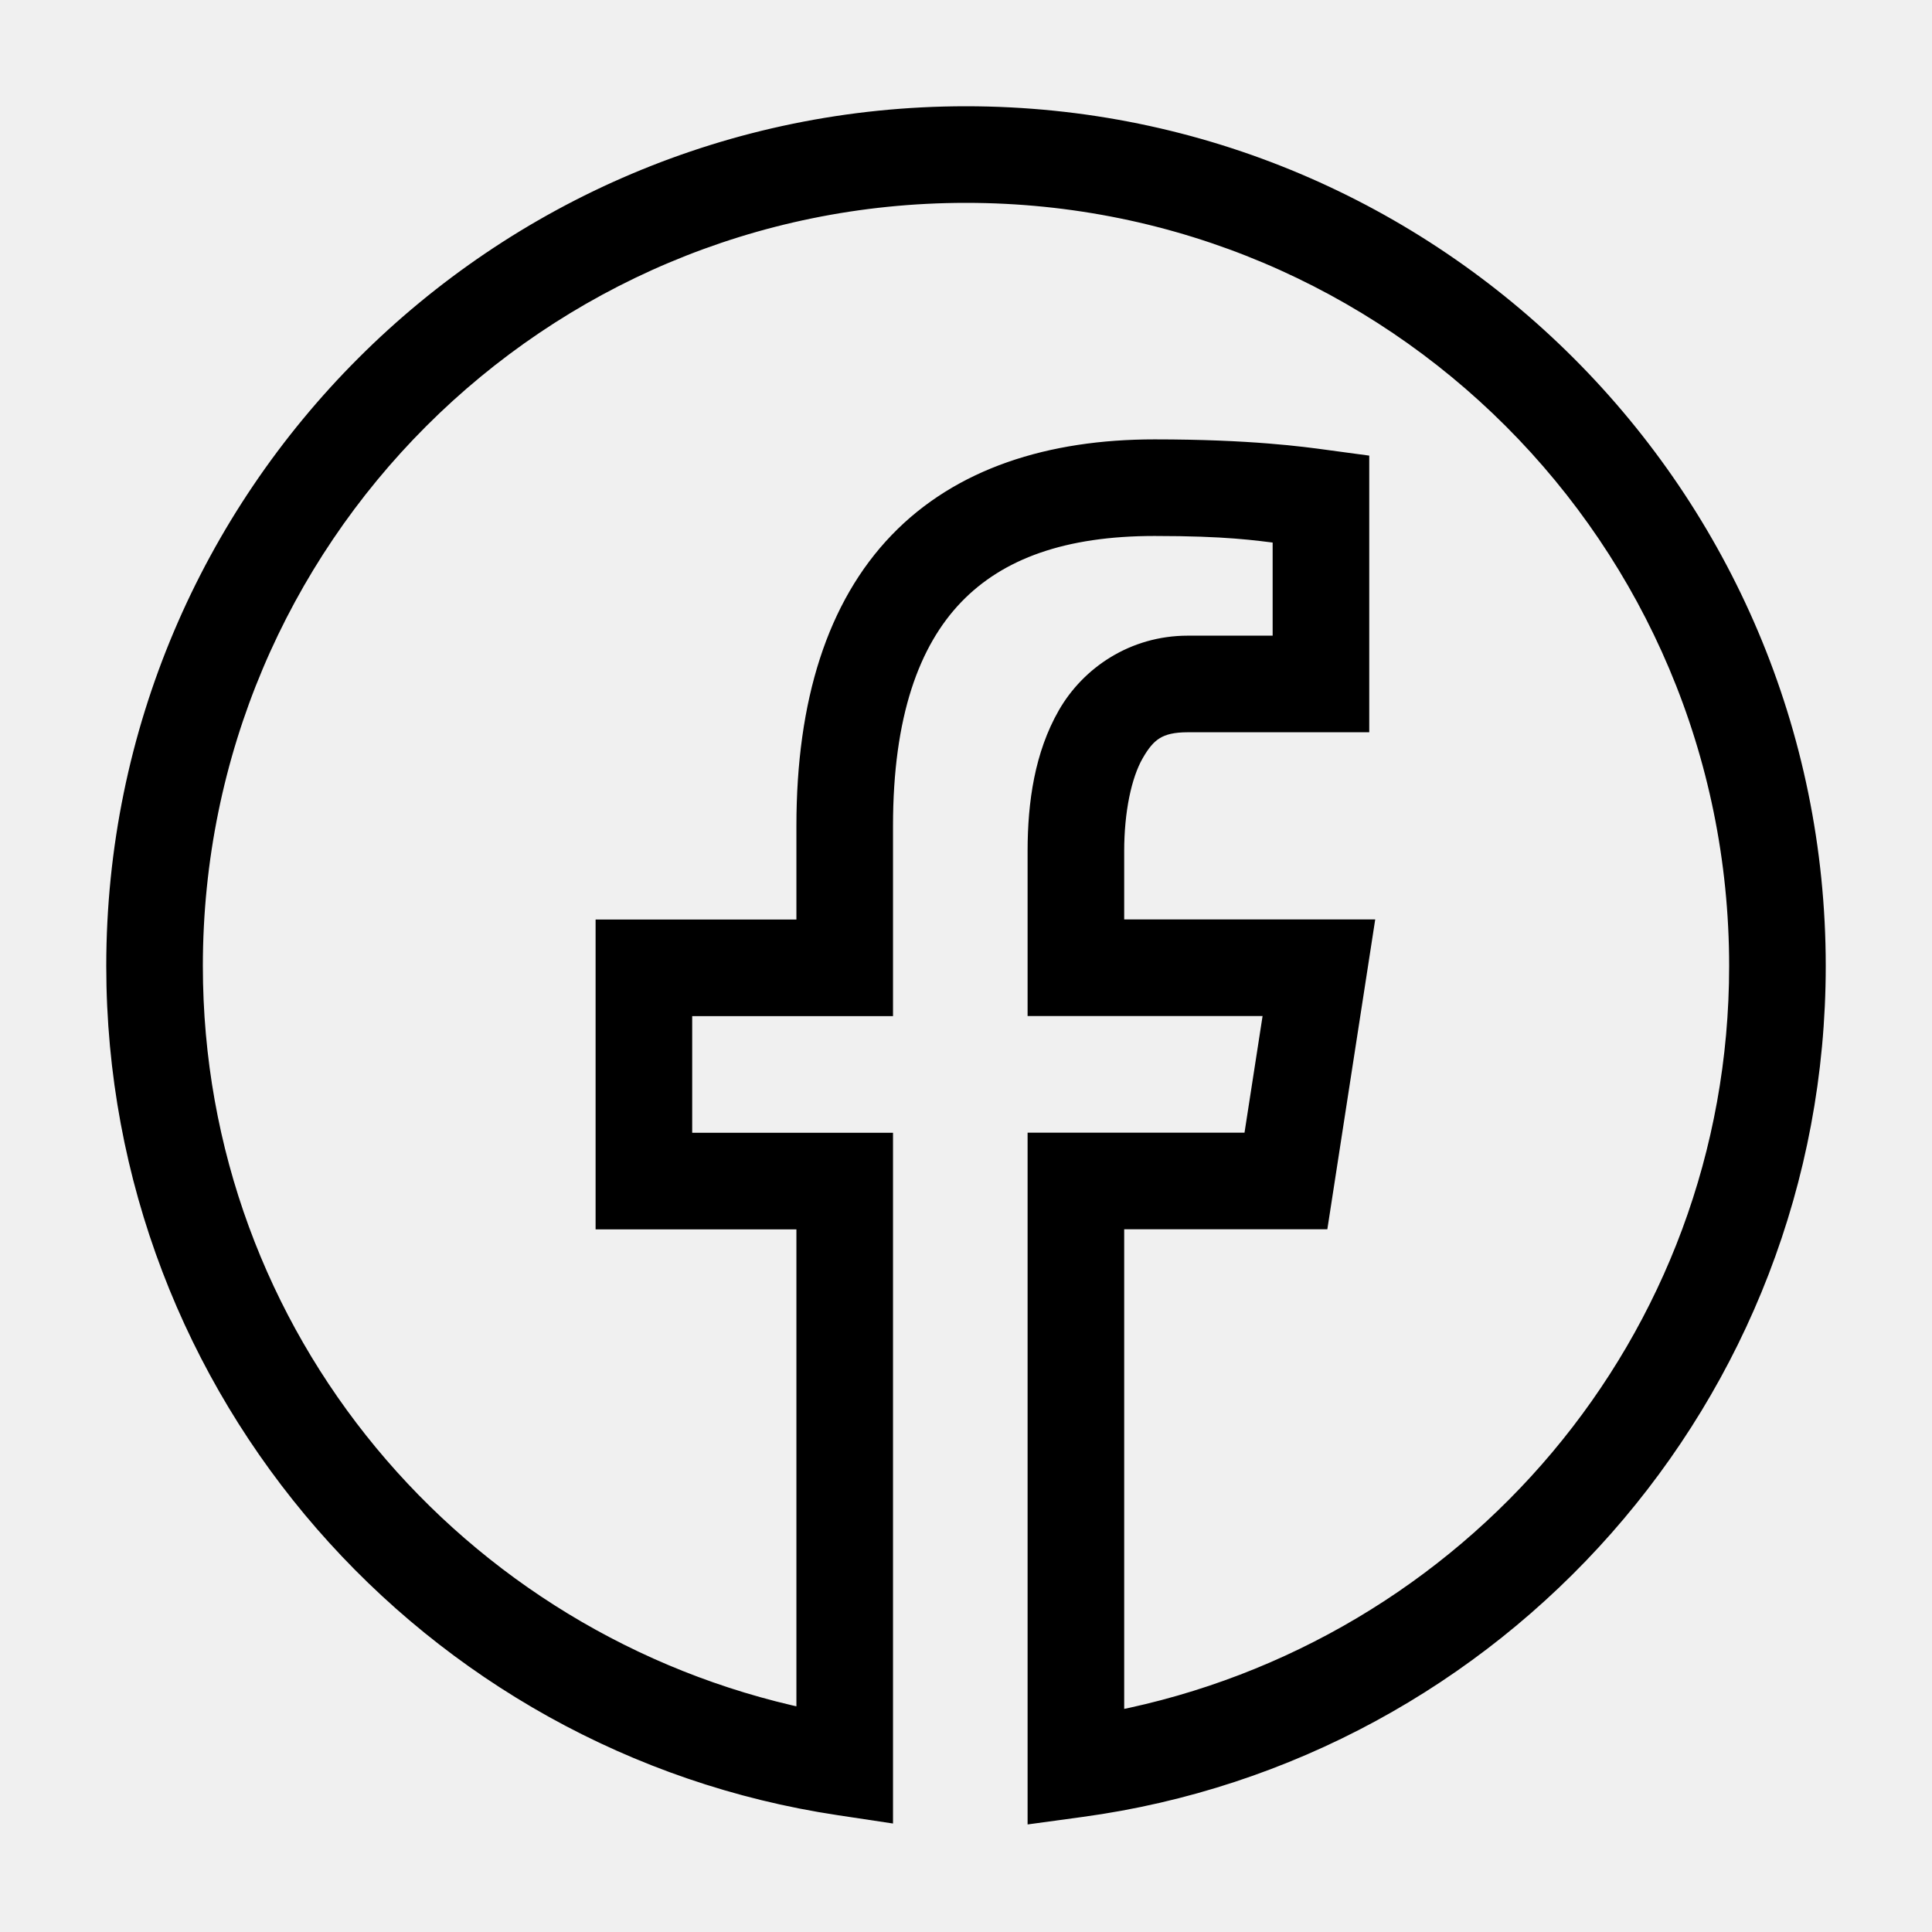
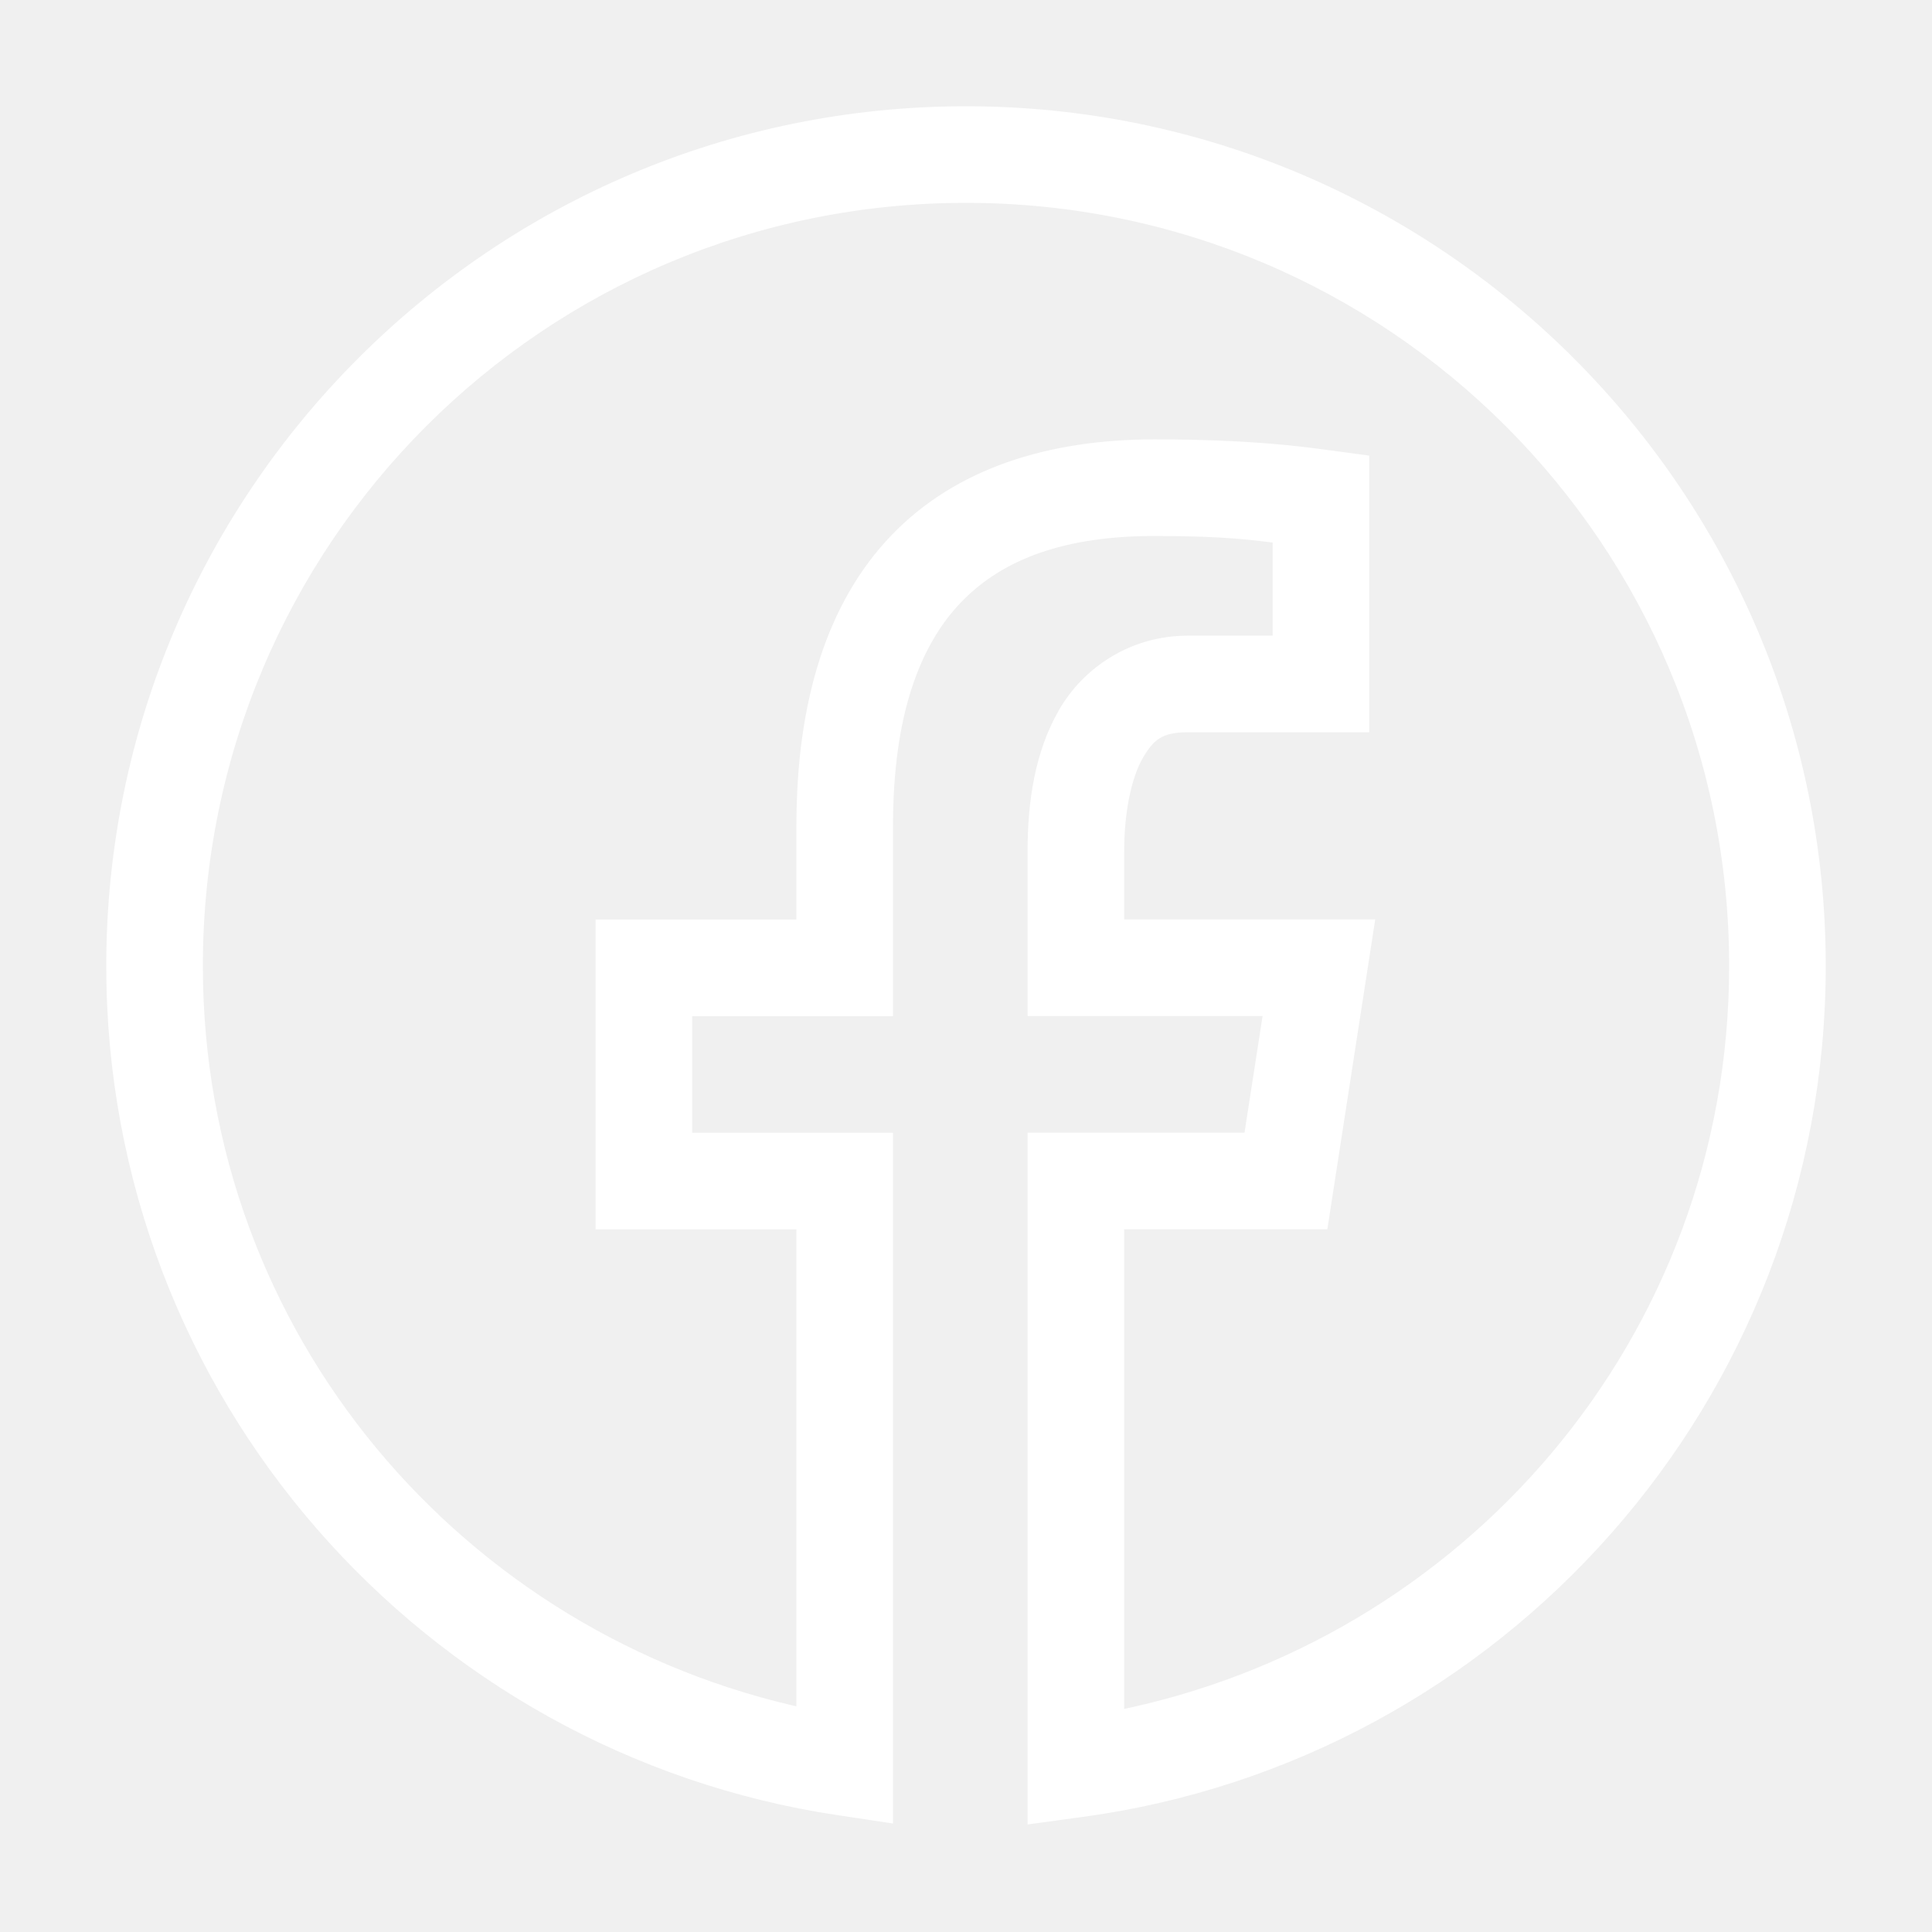
<svg xmlns="http://www.w3.org/2000/svg" viewBox="0 0 50 50">
-   <path d="M 25 3 C 12.862 3 3 12.862 3 25 C 3 36.019 11.128 45.138 21.713 46.729 L 22.861 46.902 L 22.861 29.566 L 17.664 29.566 L 17.664 26.047 L 22.861 26.047 L 22.861 21.373 C 22.861 18.495 23.552 16.599 24.695 15.41 C 25.839 14.221 27.528 13.621 29.879 13.621 C 31.759 13.621 32.49 13.735 33.186 13.82 L 33.186 16.701 L 30.738 16.701 C 29.35 16.701 28.21 17.476 27.619 18.508 C 27.028 19.54 26.844 20.772 26.844 22.027 L 26.844 26.045 L 32.967 26.045 L 32.422 29.564 L 26.844 29.564 L 26.844 46.93 L 27.979 46.775 C 38.714 45.319 47 36.127 47 25 C 47 12.862 37.138 3 25 3 z M 25 5 C 36.058 5 45 13.942 45 25 C 45 34.73 38.036 42.732 28.844 44.533 L 28.844 31.564 L 34.137 31.564 L 35.299 24.045 L 28.844 24.045 L 28.844 22.027 C 28.844 20.99 29.034 20.06 29.354 19.502 C 29.673 18.944 29.982 18.701 30.738 18.701 L 35.186 18.701 L 35.186 12.01 L 34.318 11.893 C 33.719 11.811 32.349 11.621 29.879 11.621 C 27.176 11.621 24.856 12.357 23.254 14.023 C 21.652 15.689 20.861 18.17 20.861 21.373 L 20.861 24.047 L 15.664 24.047 L 15.664 31.566 L 20.861 31.566 L 20.861 44.471 C 11.817 42.555 5 34.624 5 25 C 5 13.942 13.942 5 25 5 z" stroke="black" stroke-width="0.5" fill="black" />
+   <path d="M 25 3 C 12.862 3 3 12.862 3 25 C 3 36.019 11.128 45.138 21.713 46.729 L 22.861 46.902 L 22.861 29.566 L 17.664 29.566 L 17.664 26.047 L 22.861 26.047 L 22.861 21.373 C 22.861 18.495 23.552 16.599 24.695 15.41 C 25.839 14.221 27.528 13.621 29.879 13.621 C 31.759 13.621 32.49 13.735 33.186 13.82 L 33.186 16.701 L 30.738 16.701 C 29.35 16.701 28.21 17.476 27.619 18.508 C 27.028 19.54 26.844 20.772 26.844 22.027 L 26.844 26.045 L 32.967 26.045 L 32.422 29.564 L 26.844 29.564 L 26.844 46.93 L 27.979 46.775 C 38.714 45.319 47 36.127 47 25 C 47 12.862 37.138 3 25 3 z M 25 5 C 36.058 5 45 13.942 45 25 C 45 34.73 38.036 42.732 28.844 44.533 L 28.844 31.564 L 34.137 31.564 L 35.299 24.045 L 28.844 24.045 L 28.844 22.027 C 28.844 20.99 29.034 20.06 29.354 19.502 C 29.673 18.944 29.982 18.701 30.738 18.701 L 35.186 18.701 L 35.186 12.01 L 34.318 11.893 C 33.719 11.811 32.349 11.621 29.879 11.621 C 27.176 11.621 24.856 12.357 23.254 14.023 C 21.652 15.689 20.861 18.17 20.861 21.373 L 20.861 24.047 L 15.664 24.047 L 15.664 31.566 L 20.861 31.566 L 20.861 44.471 C 11.817 42.555 5 34.624 5 25 C 5 13.942 13.942 5 25 5 z" stroke="white" stroke-width="0.5" fill="white" />
</svg>
